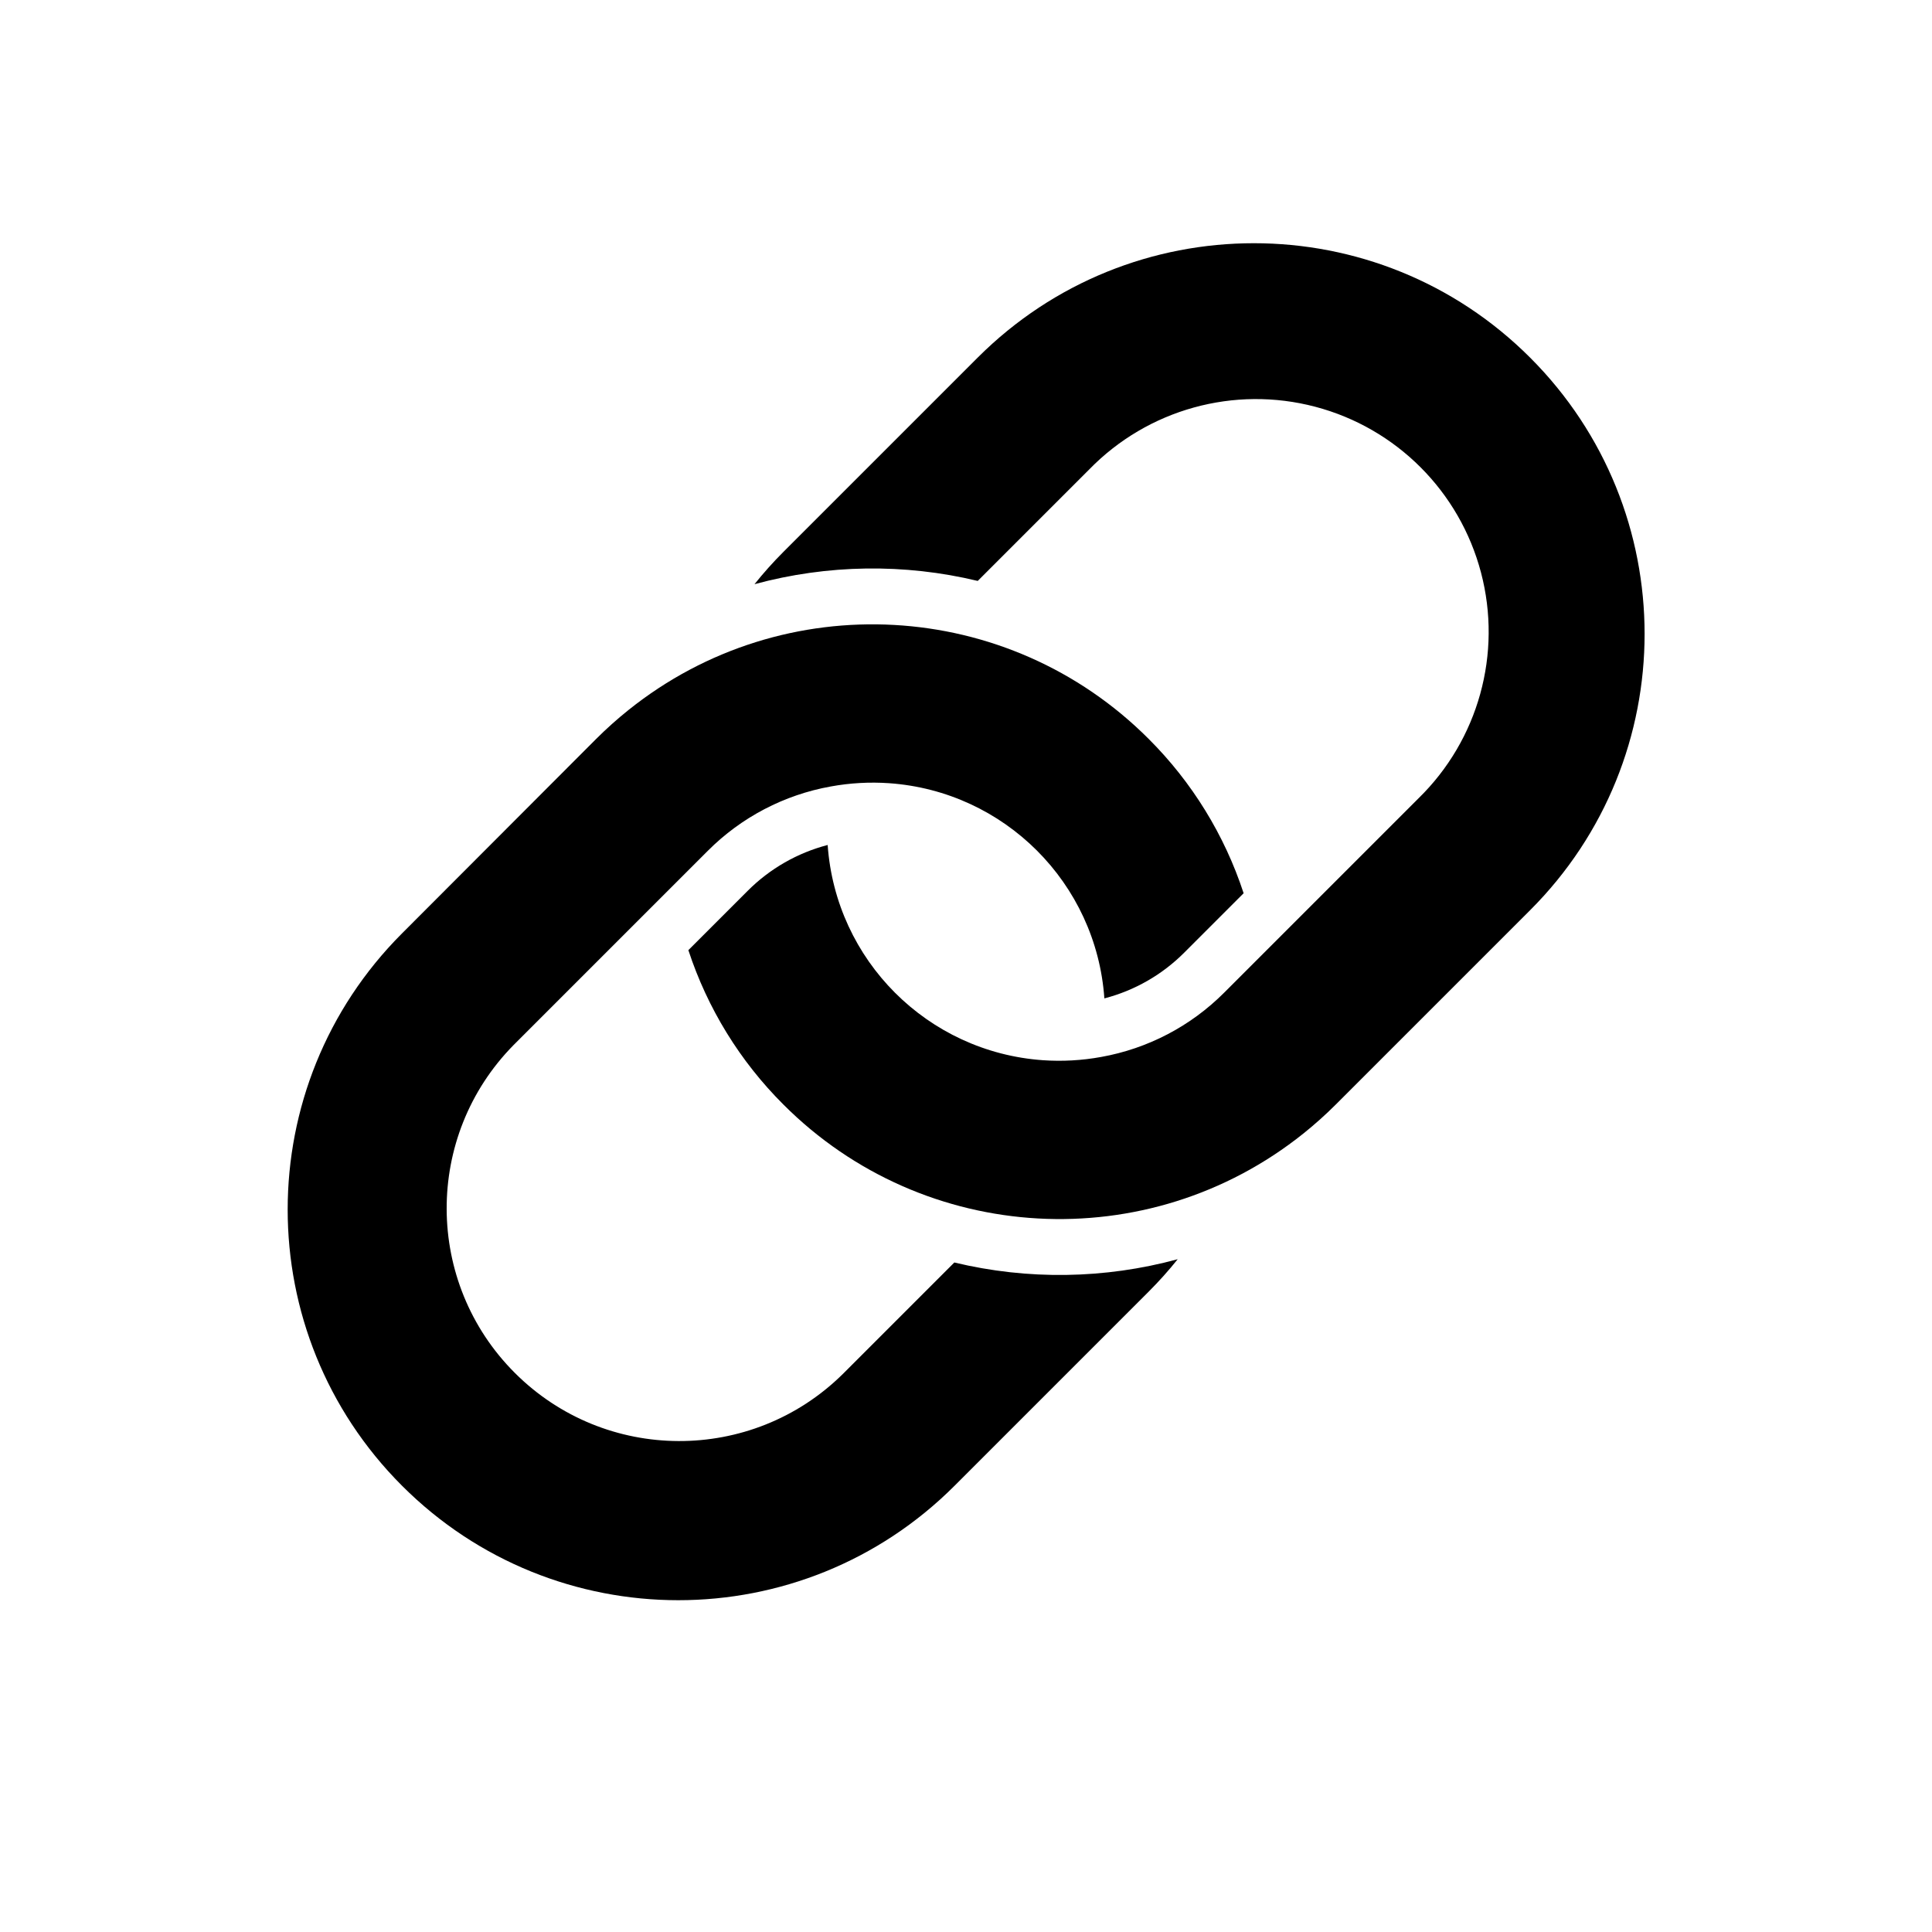
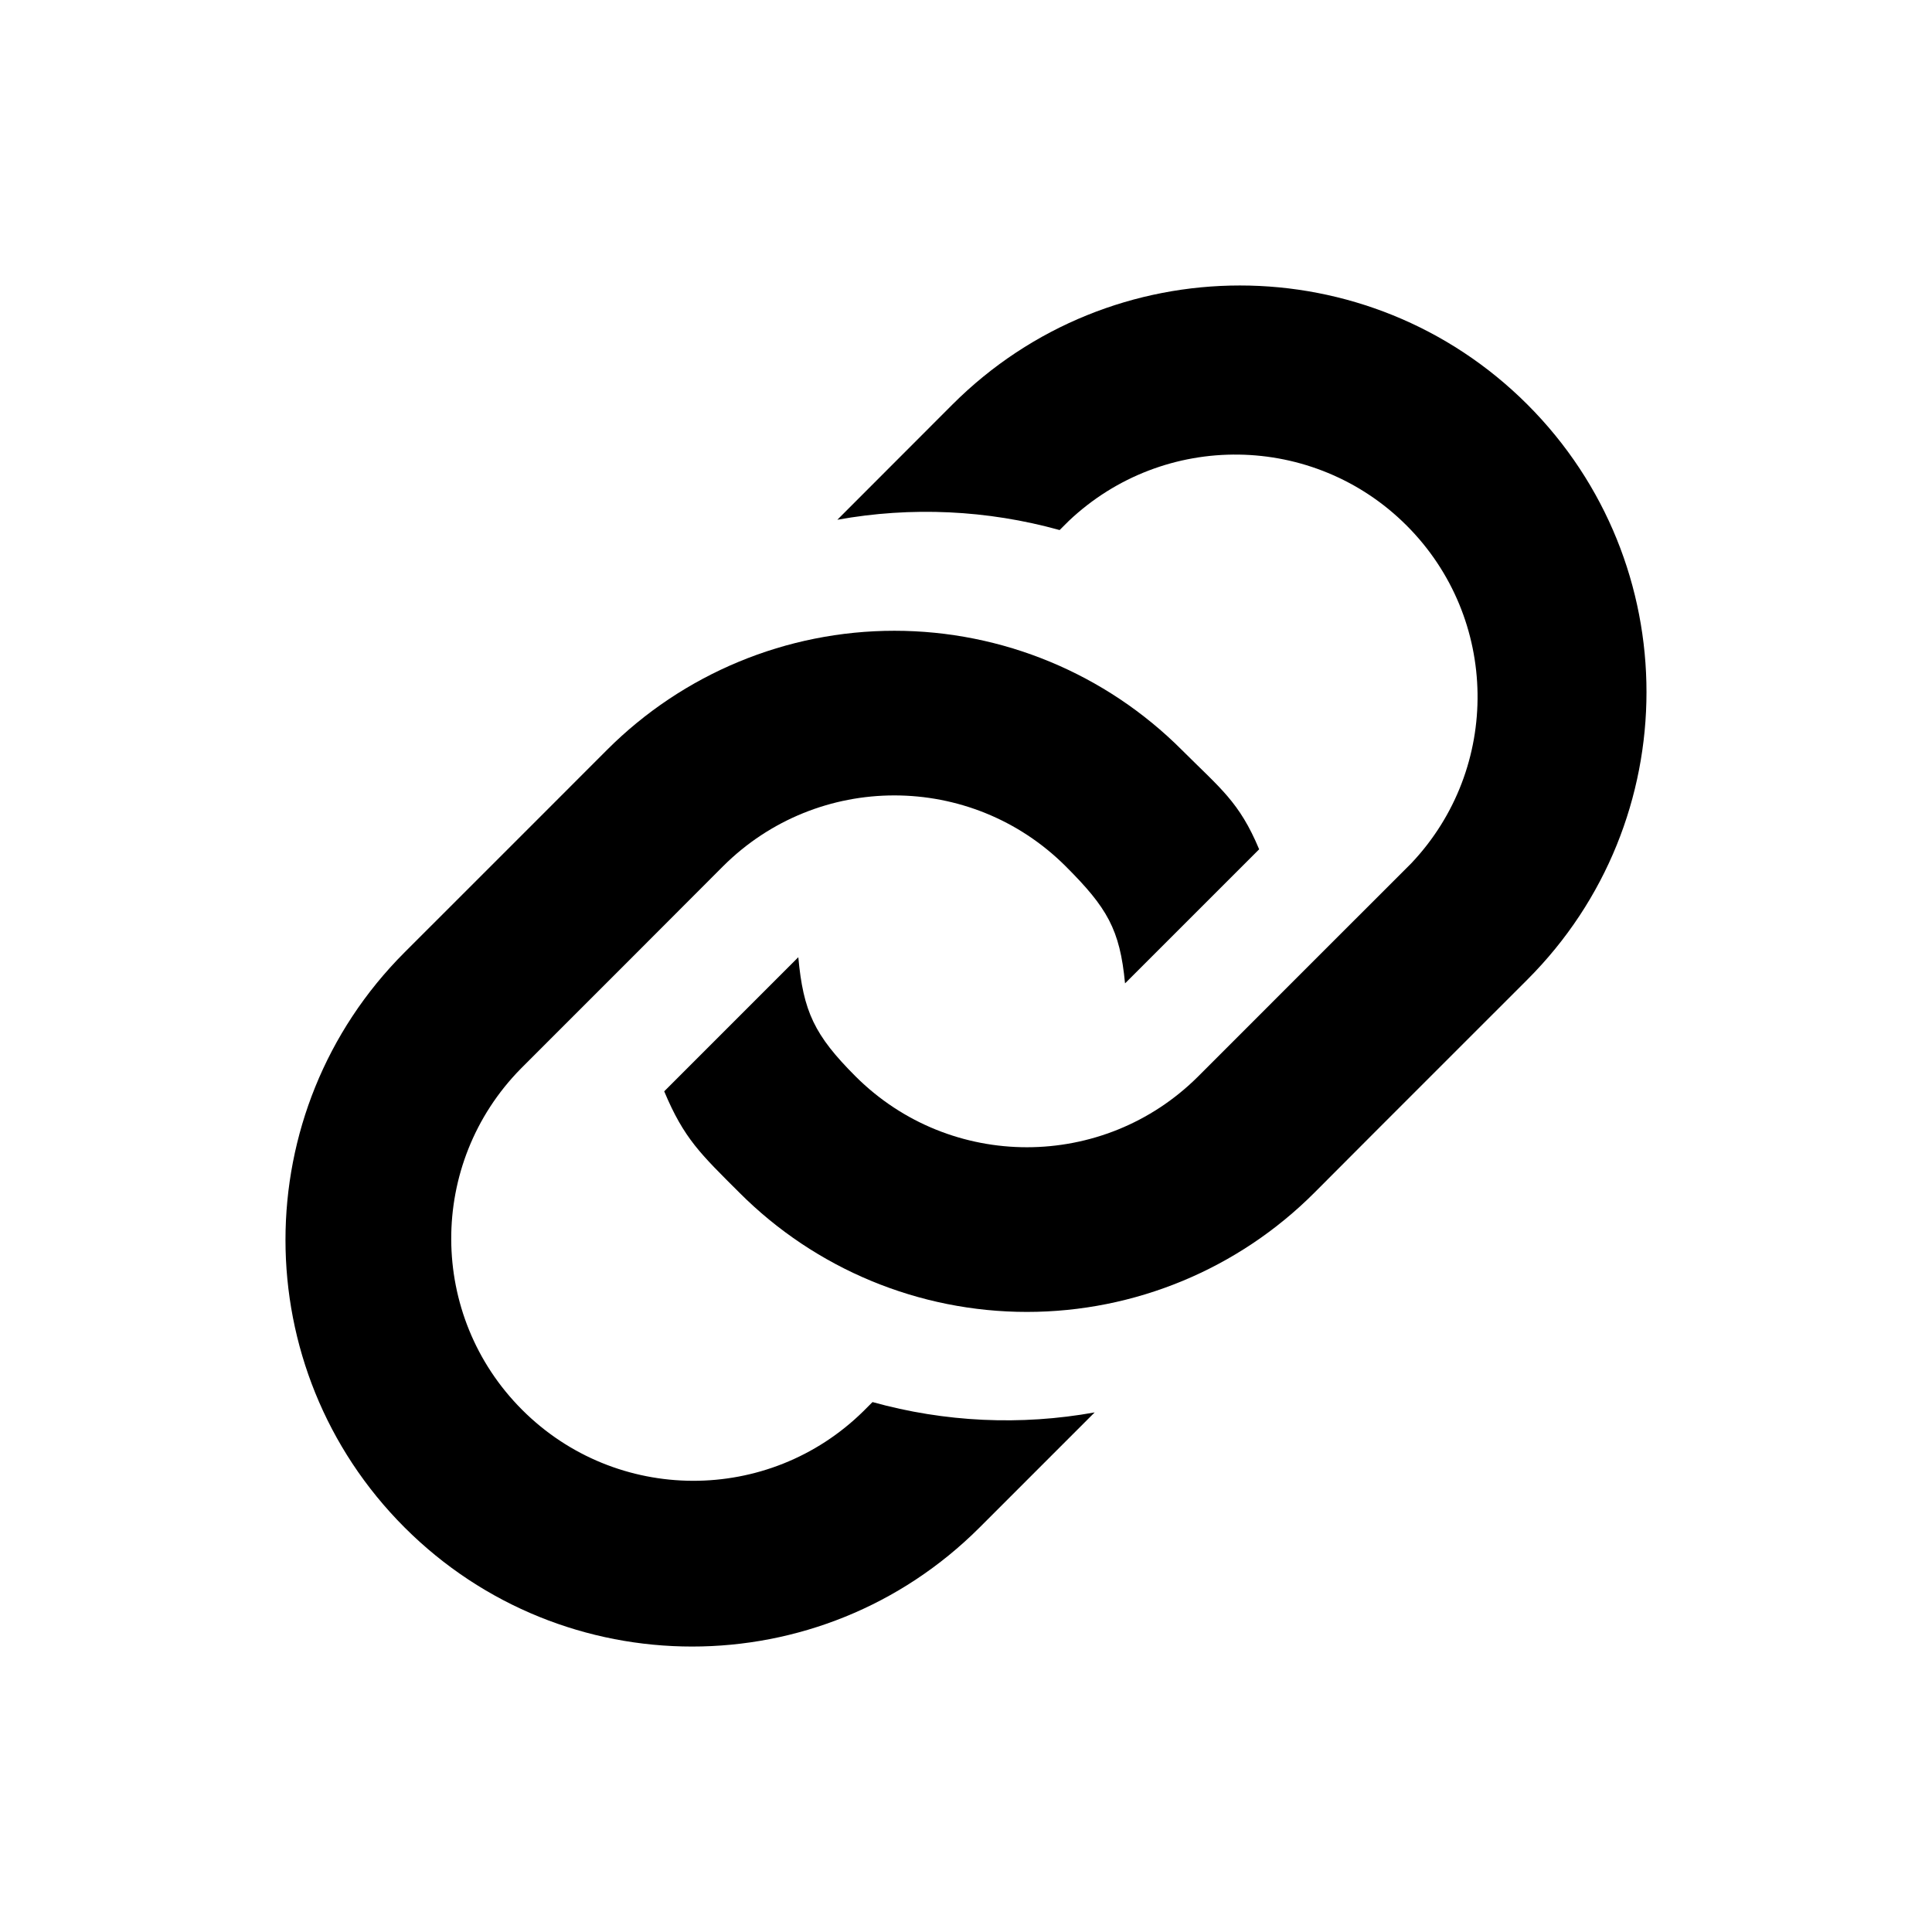
<svg xmlns="http://www.w3.org/2000/svg" id="レイヤー_2" data-name="レイヤー 2" viewBox="0 0 591.02 591.02">
-   <path d="M468.08,109.4h0a119.51,119.51,0,0,0-169,0l-59.43,59.43a120.16,120.16,0,0,0-8.84,9.88,137.93,137.93,0,0,1,68.29-1l34.15-34.15A71.19,71.19,0,1,1,433.91,244.24l-34.15,34.15L385.1,293.05l-10.62,10.62a70.73,70.73,0,0,1-37.6,19.66,71.77,71.77,0,0,1-17.86,1,71,71,0,0,1-65.83-65.84,53.68,53.68,0,0,0-24.44,14l-18.17,18.17a119,119,0,0,0,29.06,47.22h0a119.38,119.38,0,0,0,159.13,8.84,122.09,122.09,0,0,0,9.87-8.84l59.44-59.44A119.5,119.5,0,0,0,468.08,109.4Z" />
-   <path d="M291.94,386.21l-34.15,34.15A71.19,71.19,0,0,1,157.11,319.69l34.15-34.15,14.67-14.67,10.62-10.62a70.77,70.77,0,0,1,37.59-19.66,71.79,71.79,0,0,1,17.86-1,71,71,0,0,1,65.84,65.83,53.47,53.47,0,0,0,24.43-14l18.17-18.17a119,119,0,0,0-29.05-47.21h0a119.38,119.38,0,0,0-159.13-8.84,122,122,0,0,0-9.88,8.84L123,285.52a119.51,119.51,0,0,0,0,169h0a119.5,119.5,0,0,0,169,0l59.44-59.44a120.09,120.09,0,0,0,8.83-9.87A137.77,137.77,0,0,1,291.94,386.21Z" />
+   <path d="M467.26,123.76h0a124.4,124.4,0,0,0-175.91,0L256.15,159a152.53,152.53,0,0,1,68,3.15l2.79-2.78A74.1,74.1,0,0,1,431.7,264.12l-12.44,12.44-5.32,5.31-17.31,17.31-30.1,30.11a74.19,74.19,0,0,1-104.79,0c-12.66-12.66-16-19.9-17.53-36.46l-.16.15-40.86,40.87c6.07,14.5,11.18,19.19,23,31h0a124.27,124.27,0,0,0,175.91,0L418,348.91l4.38-4.39,44.85-44.84A124.39,124.39,0,0,0,467.26,123.76Z" />
+   <path d="M266.91,428.91l-2.79,2.79A74.1,74.1,0,0,1,159.33,326.91l9.13-9.14,22.63-22.62L221.19,265A74.19,74.19,0,0,1,326,265c12.66,12.66,16.59,19.26,18.16,35.82l.16-.15,40.87-40.86c-6.07-14.51-11.82-18.57-23.63-30.37h0a124.27,124.27,0,0,0-175.91,0L165.31,249.8l-41.55,41.54a124.41,124.41,0,0,0,0,175.92h0a124.39,124.39,0,0,0,175.92,0l35.19-35.19A152.48,152.48,0,0,1,266.91,428.91Z" />
</svg>
